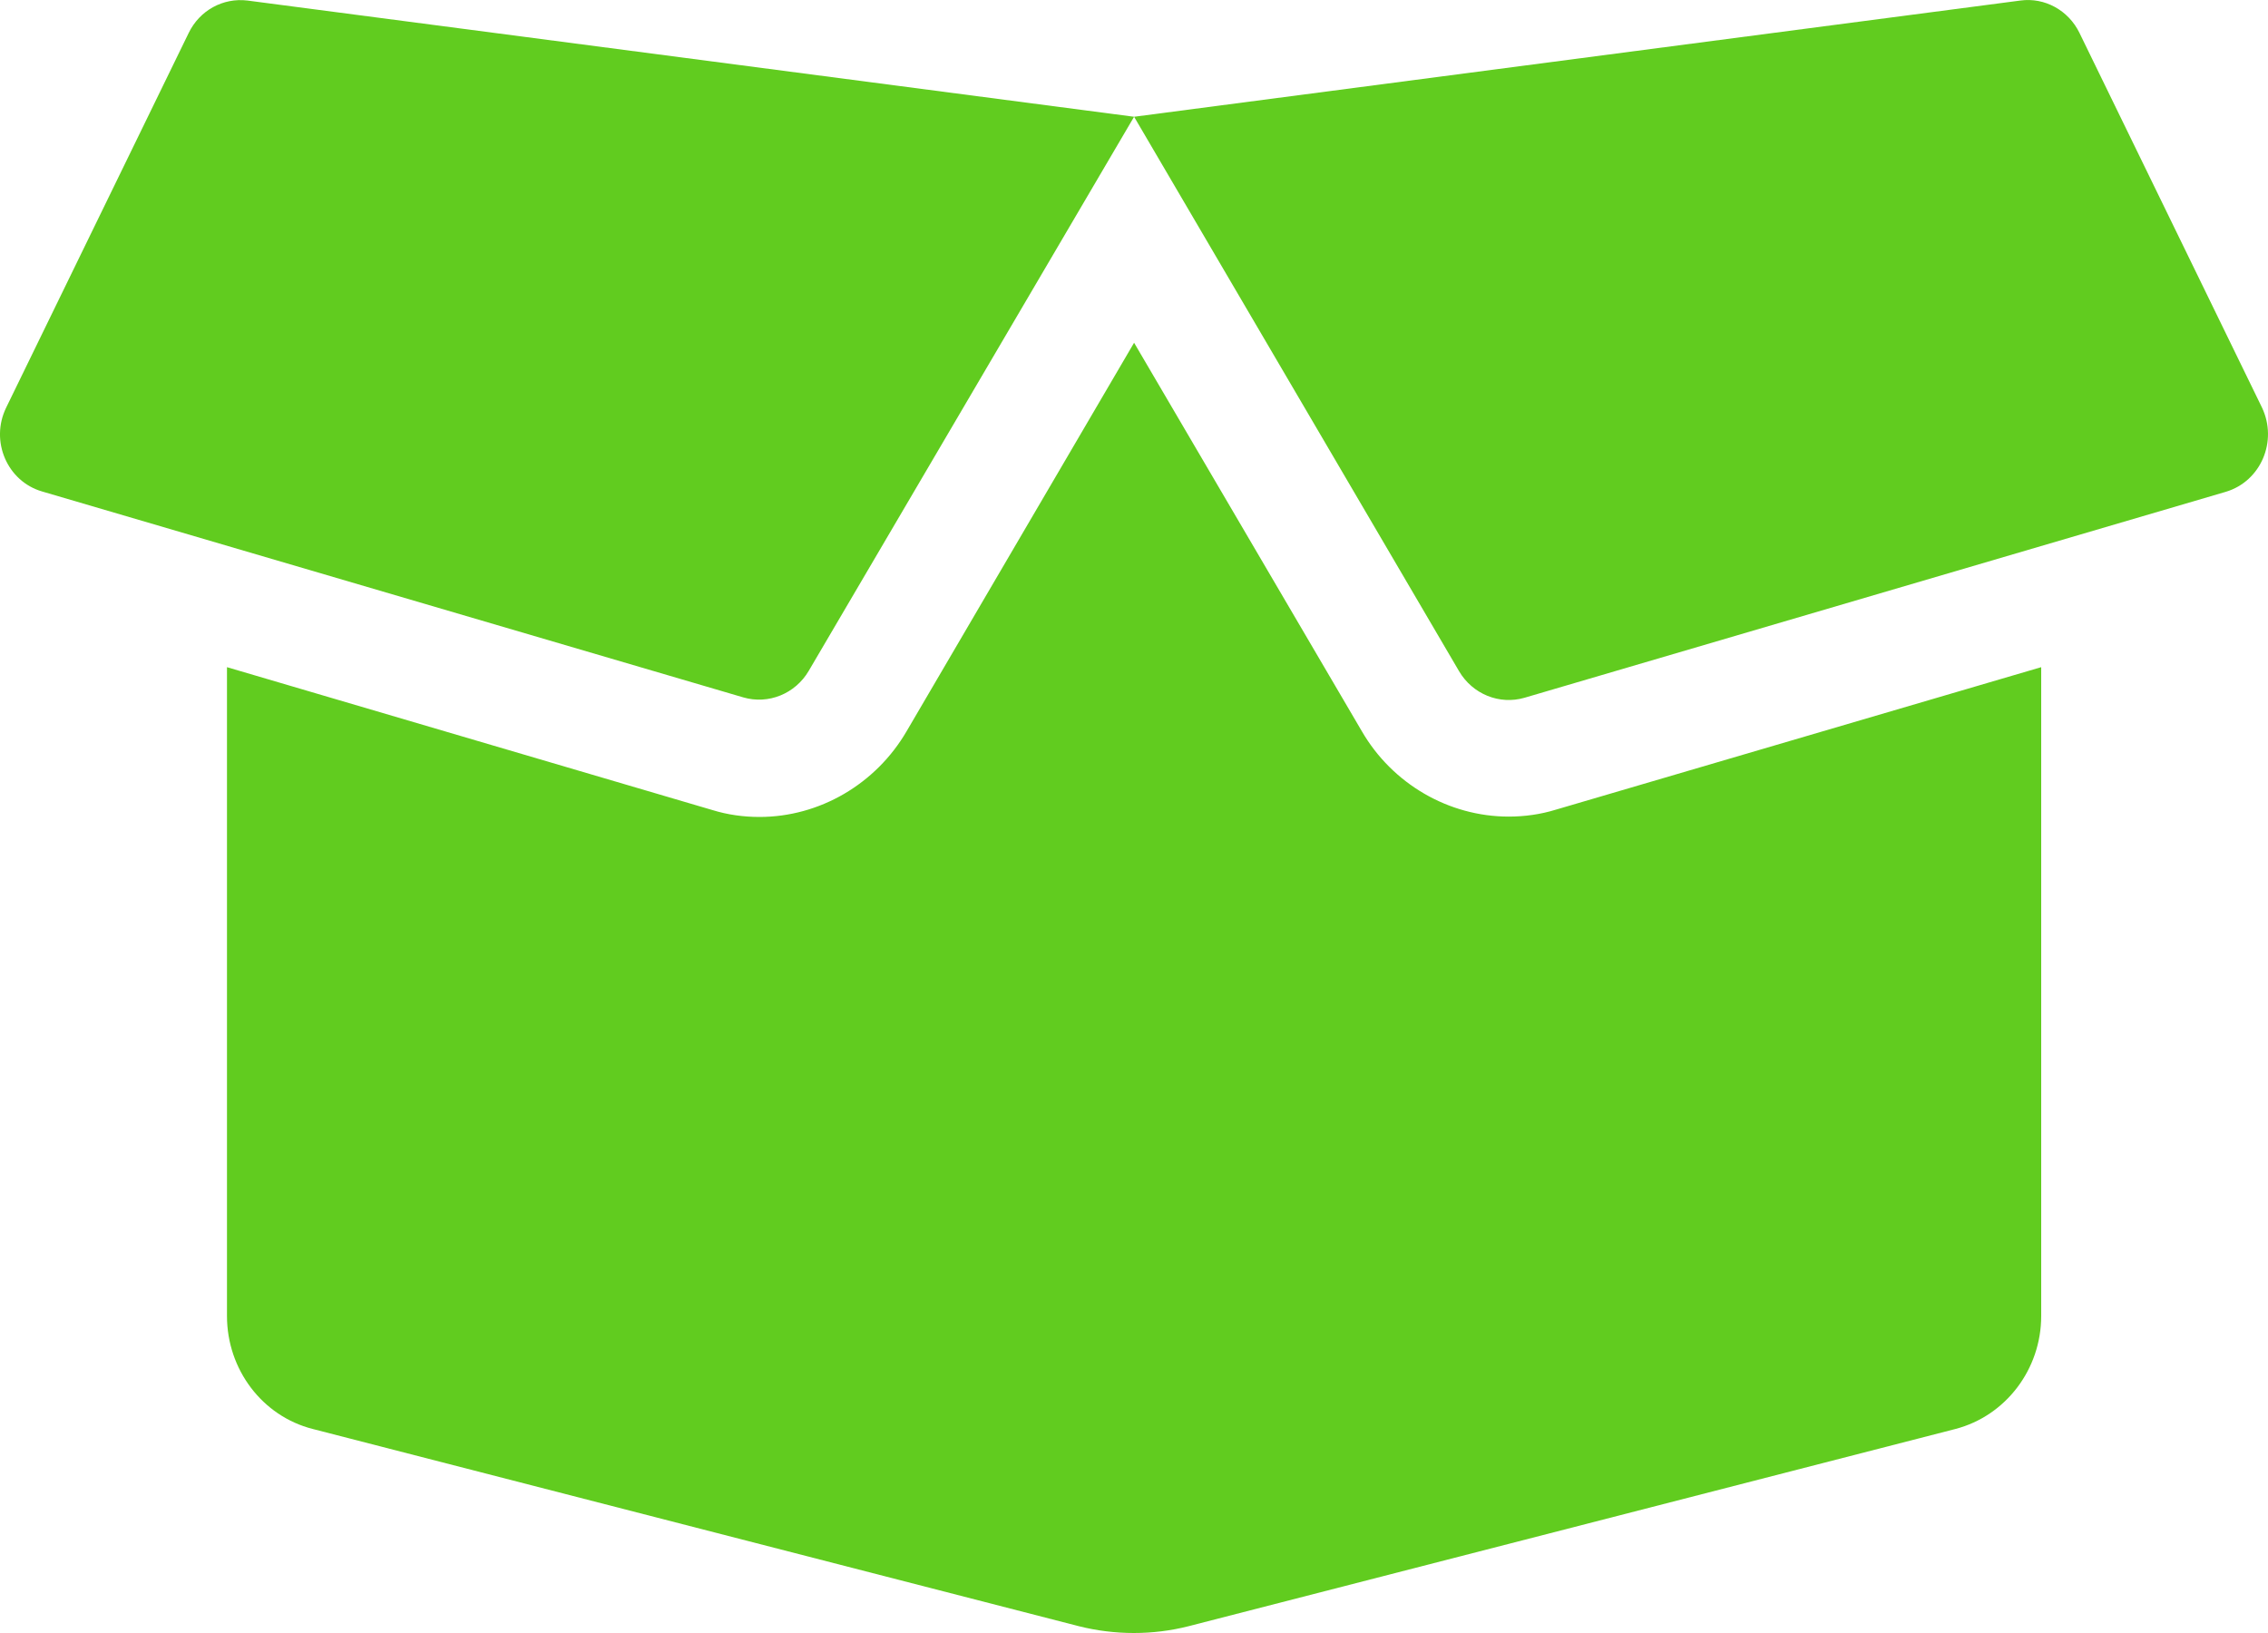
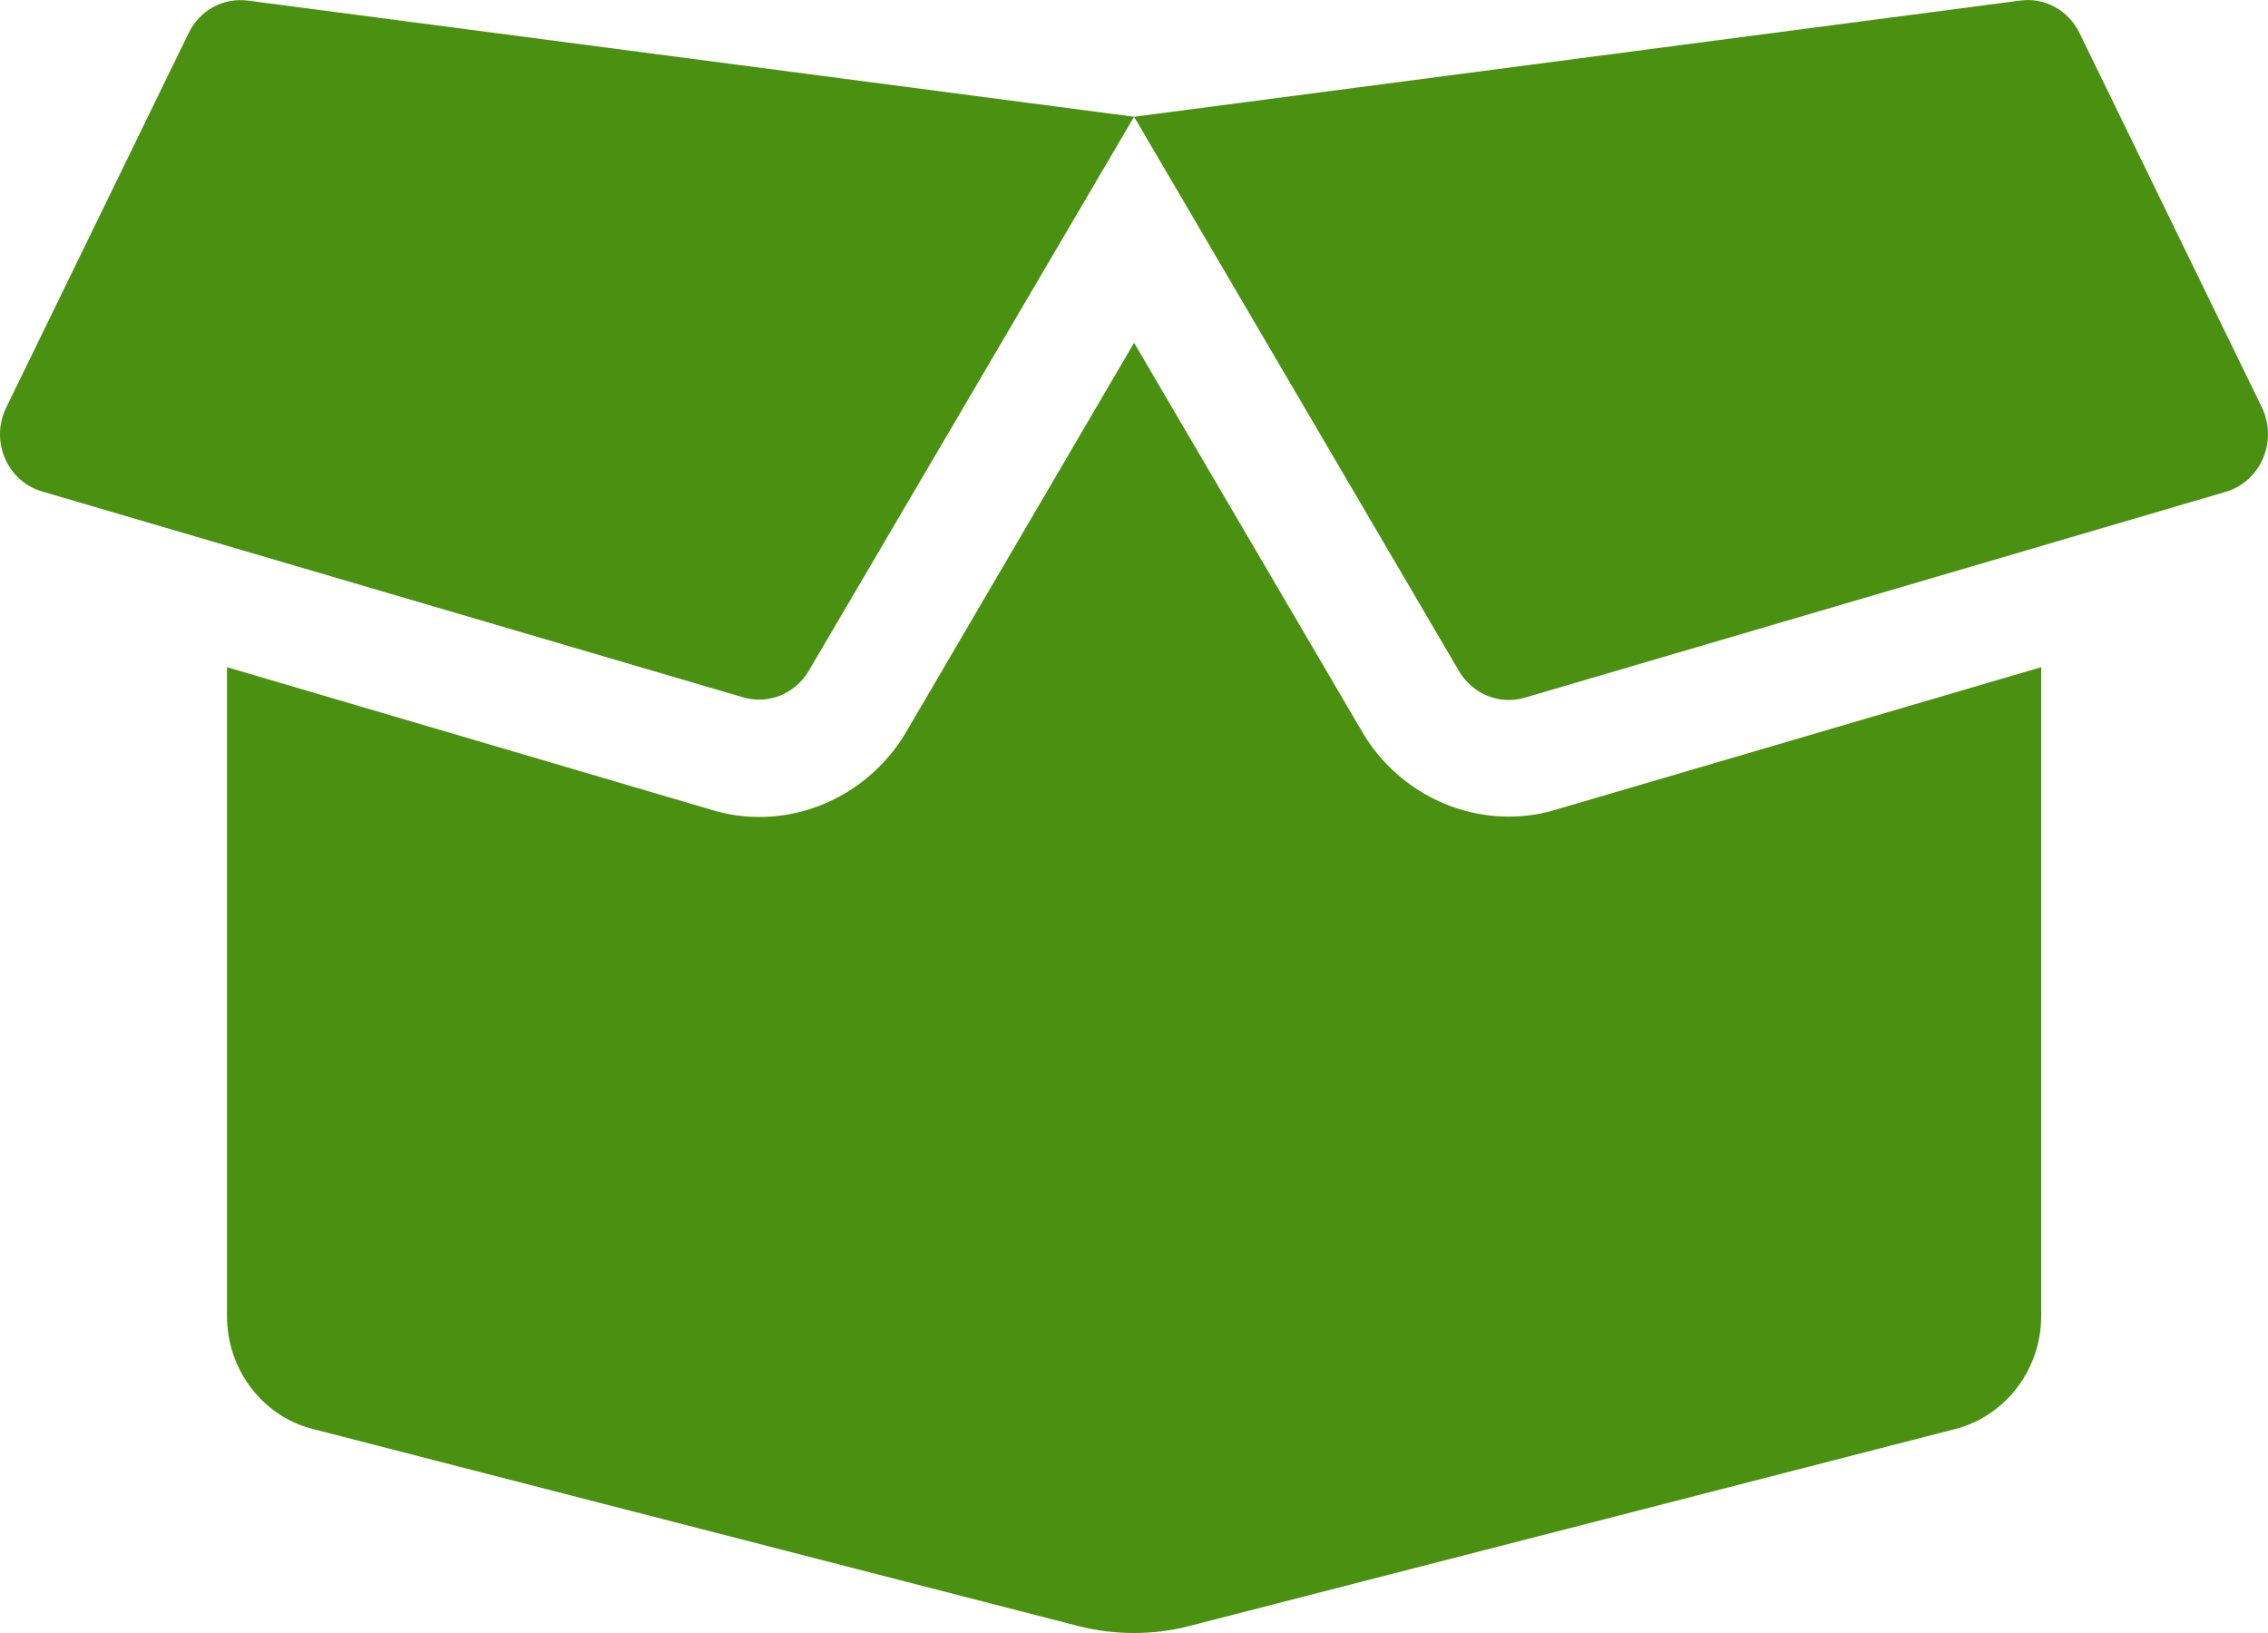
<svg xmlns="http://www.w3.org/2000/svg" width="25" height="18" viewBox="0 0 25 18" fill="none">
-   <path d="M16.63 9.001C15.969 9.001 15.348 8.64 15.012 8.061L12.501 3.778L9.993 8.061C9.653 8.644 9.032 9.005 8.372 9.005C8.196 9.005 8.021 8.981 7.853 8.929L2.502 7.354V14.506C2.502 15.096 2.892 15.61 3.447 15.751L11.892 17.925C12.29 18.025 12.708 18.025 13.102 17.925L21.555 15.751C22.11 15.606 22.5 15.092 22.5 14.506V7.354L17.149 8.925C16.981 8.977 16.805 9.001 16.63 9.001ZM24.934 4.493L22.922 0.363C22.801 0.114 22.539 -0.031 22.27 0.006L12.501 1.287L16.083 7.398C16.231 7.651 16.528 7.772 16.805 7.691L24.535 5.421C24.922 5.305 25.109 4.863 24.934 4.493V4.493ZM2.08 0.363L0.068 4.493C-0.112 4.863 0.08 5.305 0.463 5.417L8.193 7.687C8.47 7.768 8.767 7.647 8.915 7.394L12.501 1.287L2.728 0.006C2.459 -0.027 2.201 0.114 2.08 0.363V0.363Z" fill="#61CC1F" />
+   <path d="M16.63 9.001C15.969 9.001 15.348 8.64 15.012 8.061L12.501 3.778L9.993 8.061C9.653 8.644 9.032 9.005 8.372 9.005C8.196 9.005 8.021 8.981 7.853 8.929L2.502 7.354V14.506C2.502 15.096 2.892 15.61 3.447 15.751L11.892 17.925C12.29 18.025 12.708 18.025 13.102 17.925L21.555 15.751C22.11 15.606 22.5 15.092 22.5 14.506V7.354L17.149 8.925C16.981 8.977 16.805 9.001 16.63 9.001ZM24.934 4.493L22.922 0.363C22.801 0.114 22.539 -0.031 22.27 0.006L12.501 1.287L16.083 7.398C16.231 7.651 16.528 7.772 16.805 7.691L24.535 5.421C24.922 5.305 25.109 4.863 24.934 4.493V4.493ZM2.08 0.363L0.068 4.493C-0.112 4.863 0.08 5.305 0.463 5.417L8.193 7.687C8.47 7.768 8.767 7.647 8.915 7.394L12.501 1.287L2.728 0.006C2.459 -0.027 2.201 0.114 2.08 0.363V0.363Z" fill="#4B9111" />
</svg>
